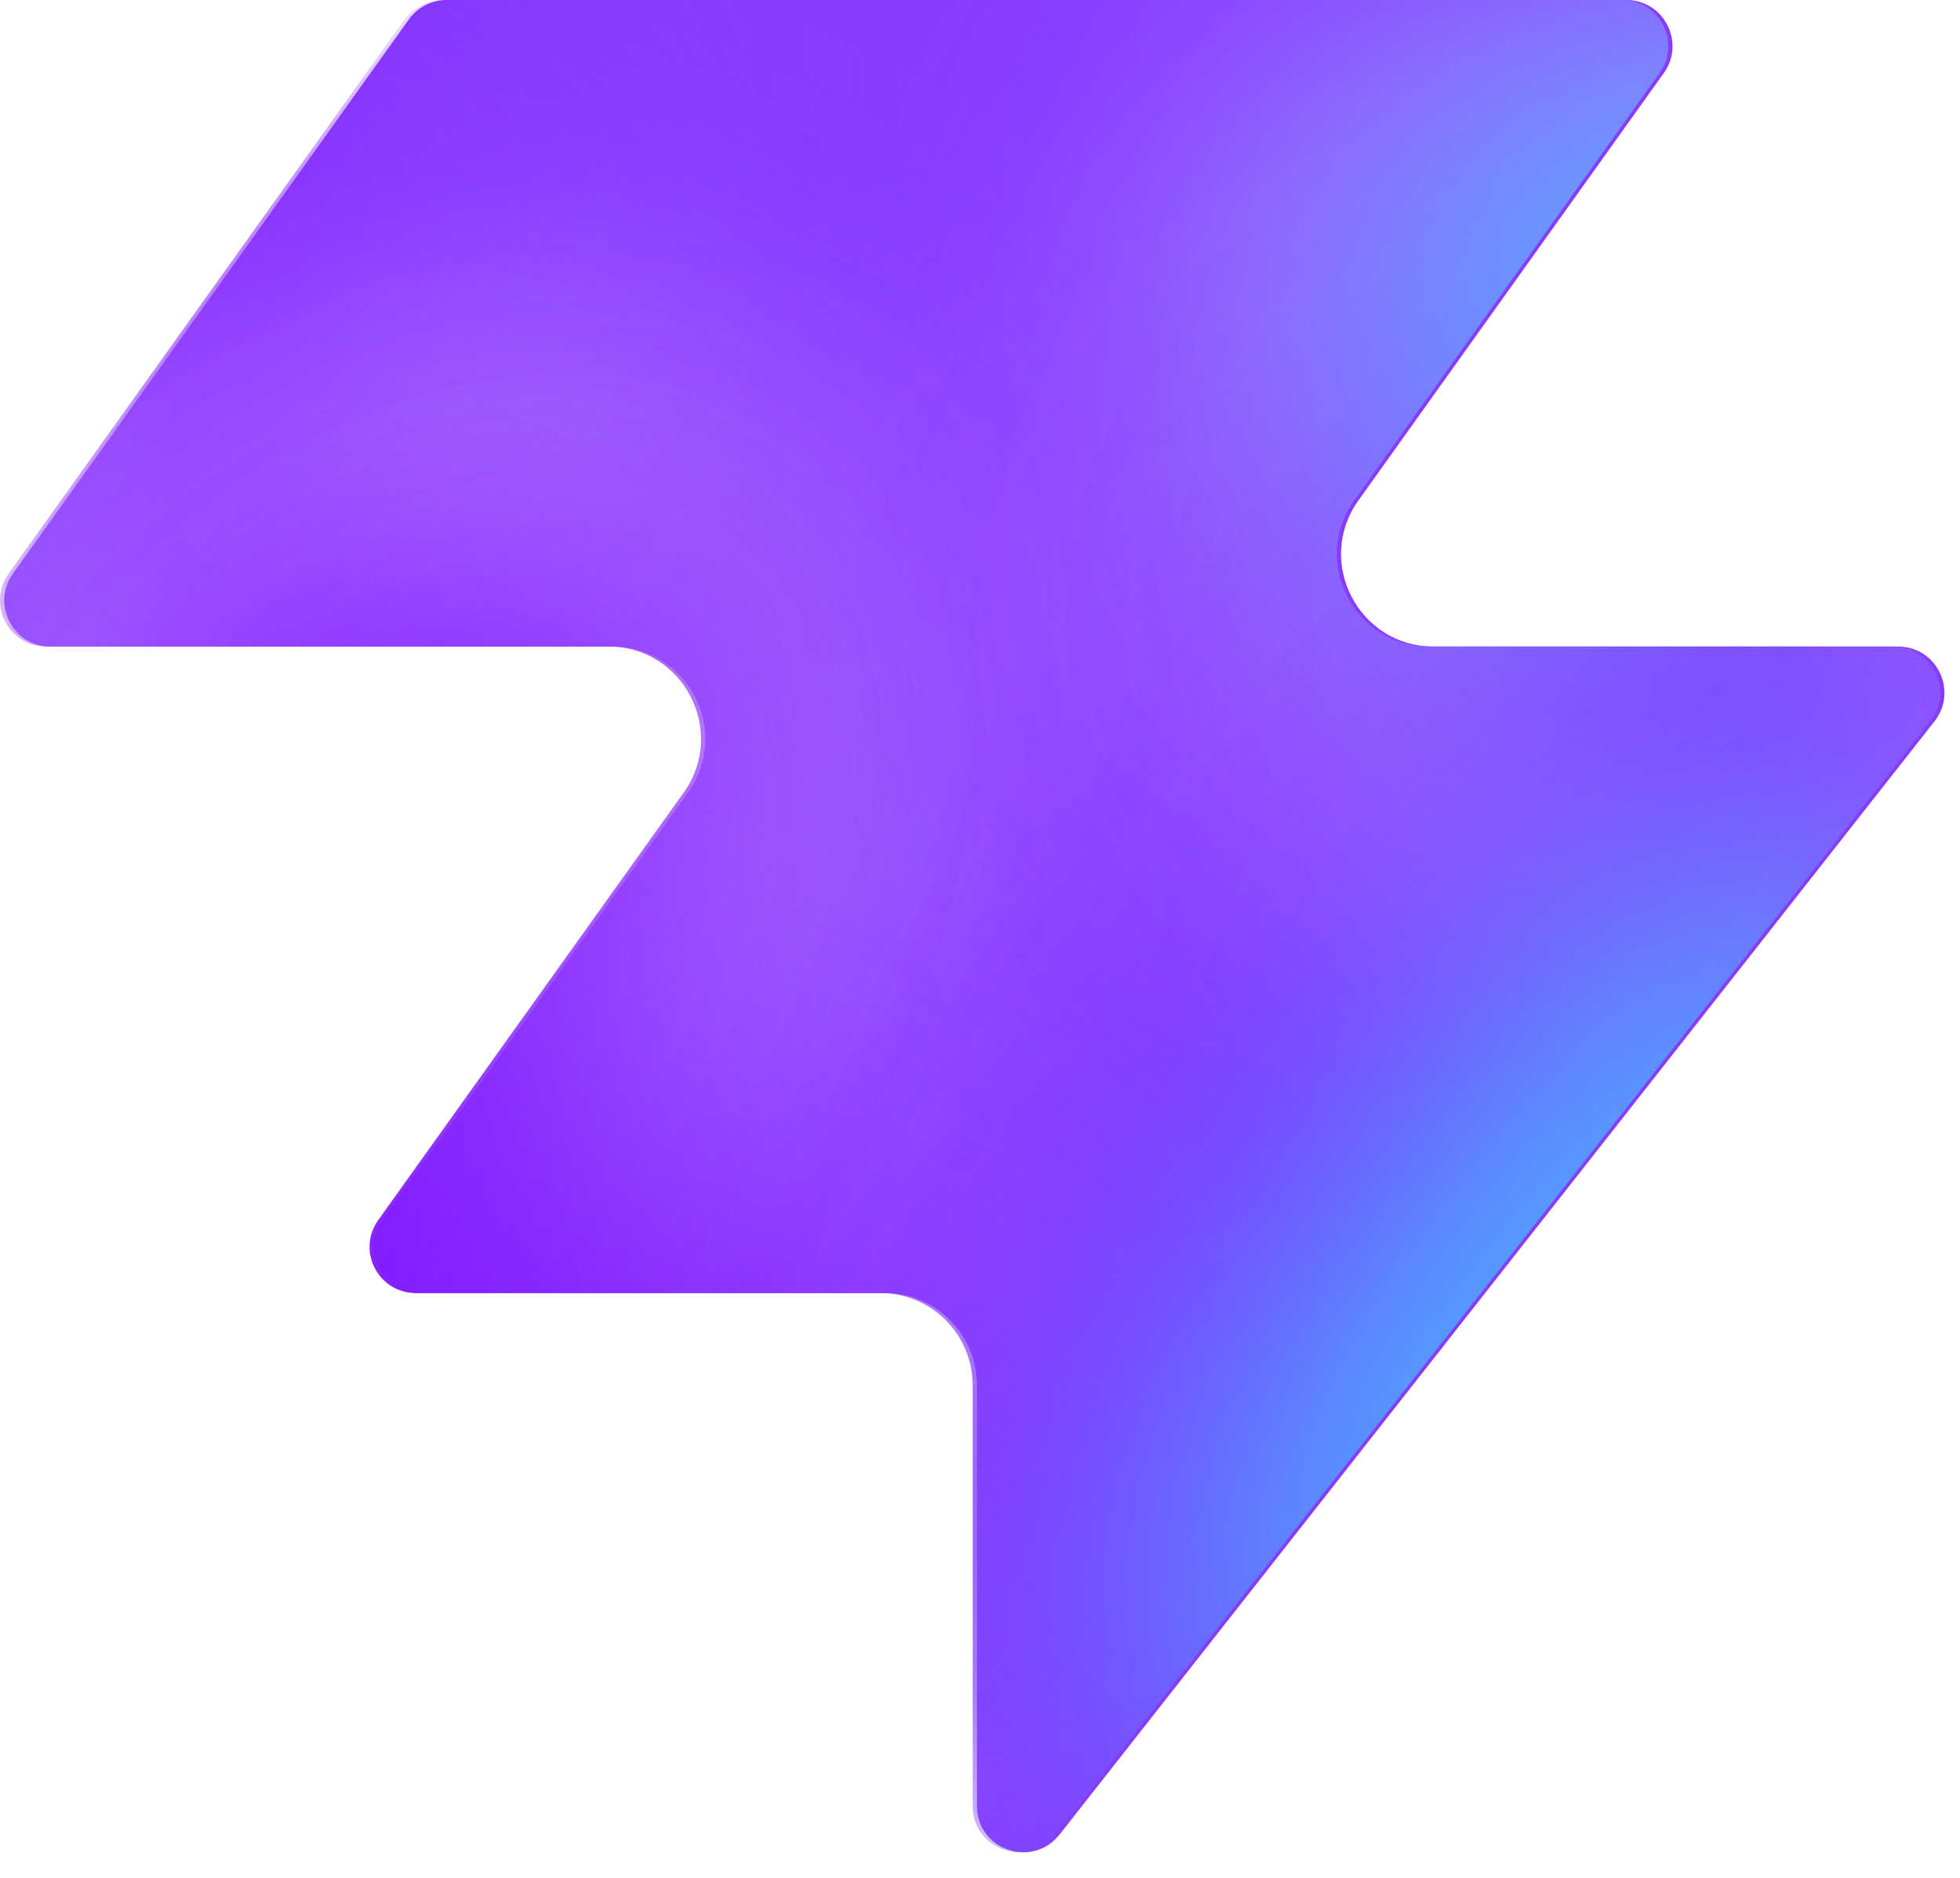
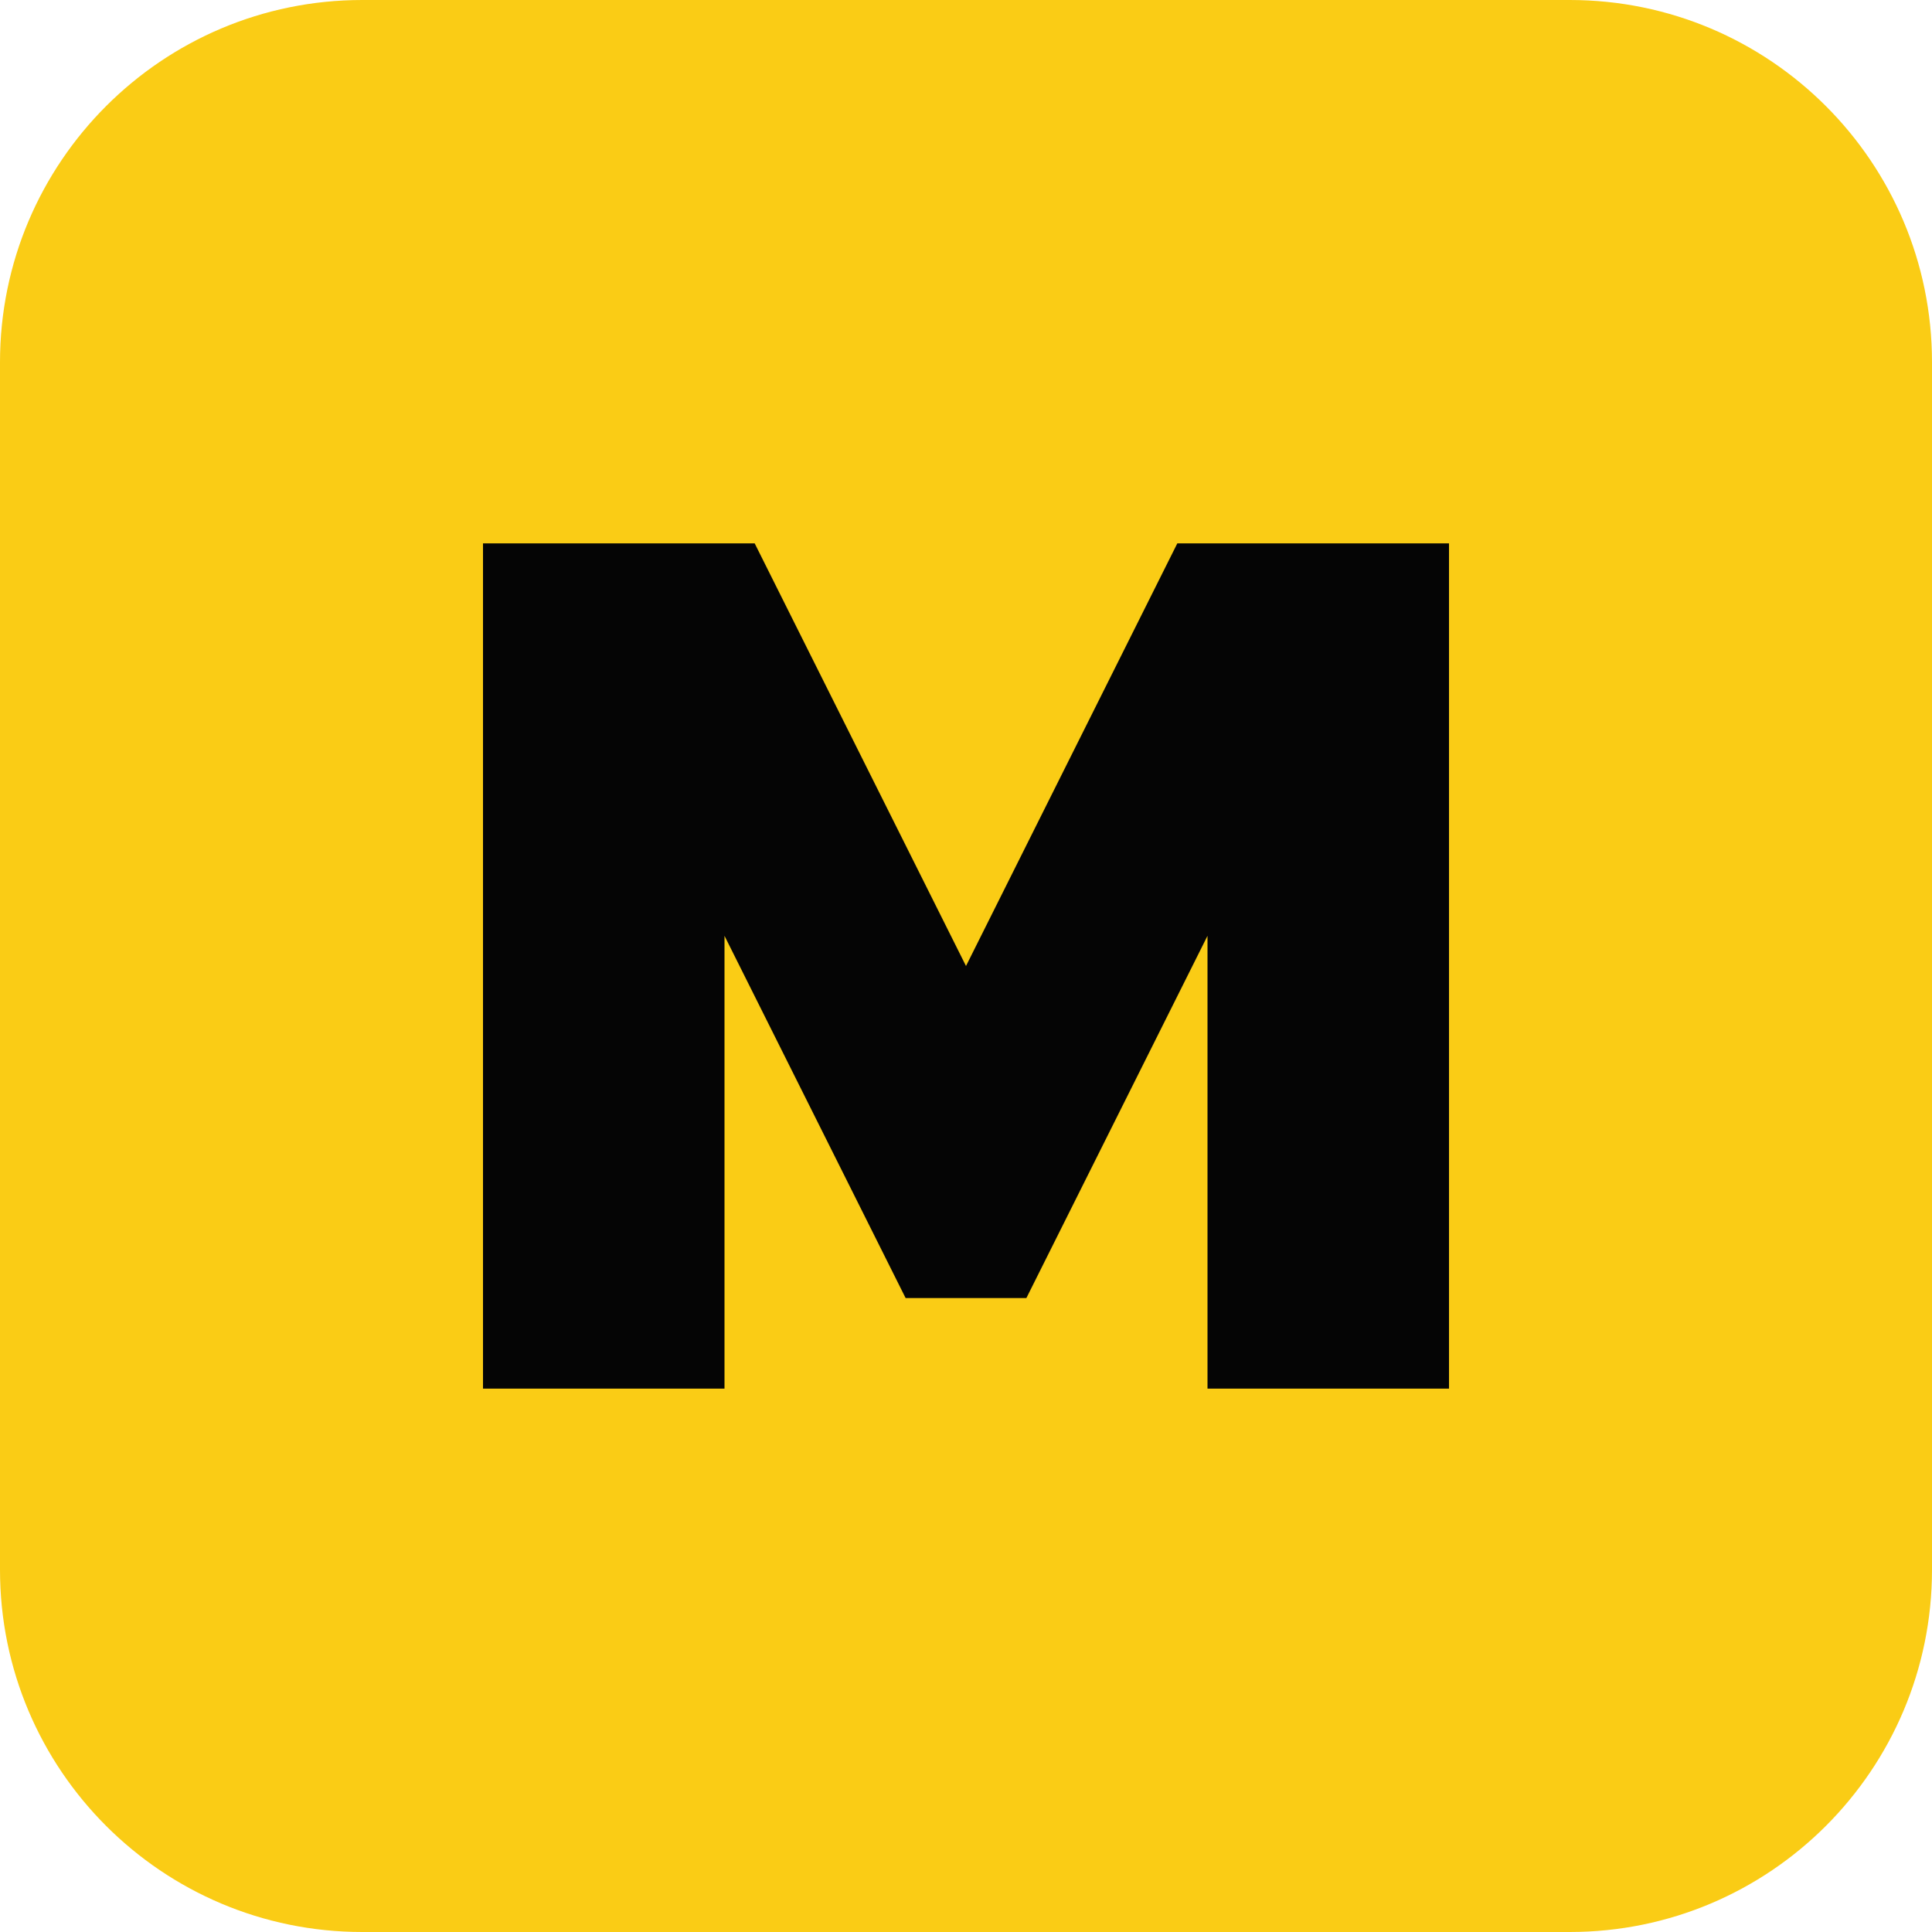
- <svg xmlns="http://www.w3.org/2000/svg" width="48" height="46" fill="none" viewBox="0 0 48 46">
-   <path fill="#863bff" d="M25.946 44.938c-.664.845-2.021.375-2.021-.698V33.937a2.26 2.26 0 0 0-2.262-2.262H10.287c-.92 0-1.456-1.04-.92-1.788l7.48-10.471c1.07-1.497 0-3.578-1.842-3.578H1.237c-.92 0-1.456-1.04-.92-1.788L10.013.474c.214-.297.556-.474.92-.474h28.894c.92 0 1.456 1.04.92 1.788l-7.48 10.471c-1.07 1.498 0 3.579 1.842 3.579h11.377c.943 0 1.473 1.088.89 1.83L25.947 44.94z" style="fill:#863bff;fill:color(display-p3 .525 .23 1);fill-opacity:1" />
-   <mask id="a" width="48" height="46" x="0" y="0" maskUnits="userSpaceOnUse" style="mask-type:alpha">
-     <path fill="#000" d="M25.842 44.938c-.664.844-2.021.375-2.021-.698V33.937a2.26 2.26 0 0 0-2.262-2.262H10.183c-.92 0-1.456-1.04-.92-1.788l7.48-10.471c1.07-1.498 0-3.579-1.842-3.579H1.133c-.92 0-1.456-1.04-.92-1.787L9.91.473c.214-.297.556-.474.92-.474h28.894c.92 0 1.456 1.04.92 1.788l-7.48 10.471c-1.07 1.498 0 3.578 1.842 3.578h11.377c.943 0 1.473 1.088.89 1.832L25.843 44.94z" style="fill:#000;fill-opacity:1" />
-   </mask>
-   <g mask="url(#a)">
-     <g filter="url(#b)">
-       <ellipse cx="5.508" cy="14.704" fill="#ede6ff" rx="5.508" ry="14.704" style="fill:#ede6ff;fill:color(display-p3 .927 .903 1);fill-opacity:1" transform="matrix(.00324 1 1 -.00324 -4.47 31.516)" />
-     </g>
-     <g filter="url(#c)">
-       <ellipse cx="10.399" cy="29.851" fill="#ede6ff" rx="10.399" ry="29.851" style="fill:#ede6ff;fill:color(display-p3 .927 .903 1);fill-opacity:1" transform="matrix(.00324 1 1 -.00324 -39.328 7.883)" />
-     </g>
-     <g filter="url(#d)">
-       <ellipse cx="5.508" cy="30.487" fill="#7e14ff" rx="5.508" ry="30.487" style="fill:#7e14ff;fill:color(display-p3 .492 .077 1);fill-opacity:1" transform="rotate(89.814 -25.913 -14.639)scale(1 -1)" />
-     </g>
-     <g filter="url(#e)">
-       <ellipse cx="5.508" cy="30.599" fill="#7e14ff" rx="5.508" ry="30.599" style="fill:#7e14ff;fill:color(display-p3 .492 .077 1);fill-opacity:1" transform="rotate(89.814 -32.644 -3.334)scale(1 -1)" />
-     </g>
-     <g filter="url(#f)">
-       <ellipse cx="5.508" cy="30.599" fill="#7e14ff" rx="5.508" ry="30.599" style="fill:#7e14ff;fill:color(display-p3 .492 .077 1);fill-opacity:1" transform="matrix(.00324 1 1 -.00324 -34.34 30.47)" />
-     </g>
-     <g filter="url(#g)">
-       <ellipse cx="14.072" cy="22.078" fill="#ede6ff" rx="14.072" ry="22.078" style="fill:#ede6ff;fill:color(display-p3 .927 .903 1);fill-opacity:1" transform="rotate(93.35 24.506 48.493)scale(-1 1)" />
-     </g>
-     <g filter="url(#h)">
-       <ellipse cx="3.47" cy="21.501" fill="#7e14ff" rx="3.47" ry="21.501" style="fill:#7e14ff;fill:color(display-p3 .492 .077 1);fill-opacity:1" transform="rotate(89.009 28.708 47.59)scale(-1 1)" />
-     </g>
-     <g filter="url(#i)">
-       <ellipse cx="3.47" cy="21.501" fill="#7e14ff" rx="3.47" ry="21.501" style="fill:#7e14ff;fill:color(display-p3 .492 .077 1);fill-opacity:1" transform="rotate(89.009 28.708 47.59)scale(-1 1)" />
-     </g>
-     <g filter="url(#j)">
-       <ellipse cx=".387" cy="8.972" fill="#7e14ff" rx="4.407" ry="29.108" style="fill:#7e14ff;fill:color(display-p3 .492 .077 1);fill-opacity:1" transform="rotate(39.51 .387 8.972)" />
-     </g>
-     <g filter="url(#k)">
-       <ellipse cx="47.523" cy="-6.092" fill="#7e14ff" rx="4.407" ry="29.108" style="fill:#7e14ff;fill:color(display-p3 .492 .077 1);fill-opacity:1" transform="rotate(37.892 47.523 -6.092)" />
-     </g>
-     <g filter="url(#l)">
-       <ellipse cx="41.412" cy="6.333" fill="#47bfff" rx="5.971" ry="9.665" style="fill:#47bfff;fill:color(display-p3 .28 .748 1);fill-opacity:1" transform="rotate(37.892 41.412 6.333)" />
-     </g>
-     <g filter="url(#m)">
-       <ellipse cx="-1.879" cy="38.332" fill="#7e14ff" rx="4.407" ry="29.108" style="fill:#7e14ff;fill:color(display-p3 .492 .077 1);fill-opacity:1" transform="rotate(37.892 -1.88 38.332)" />
-     </g>
-     <g filter="url(#n)">
-       <ellipse cx="-1.879" cy="38.332" fill="#7e14ff" rx="4.407" ry="29.108" style="fill:#7e14ff;fill:color(display-p3 .492 .077 1);fill-opacity:1" transform="rotate(37.892 -1.88 38.332)" />
-     </g>
-     <g filter="url(#o)">
-       <ellipse cx="35.651" cy="29.907" fill="#7e14ff" rx="4.407" ry="29.108" style="fill:#7e14ff;fill:color(display-p3 .492 .077 1);fill-opacity:1" transform="rotate(37.892 35.651 29.907)" />
-     </g>
-     <g filter="url(#p)">
-       <ellipse cx="38.418" cy="32.4" fill="#47bfff" rx="5.971" ry="15.297" style="fill:#47bfff;fill:color(display-p3 .28 .748 1);fill-opacity:1" transform="rotate(37.892 38.418 32.4)" />
-     </g>
-   </g>
-   <defs>
-     <filter id="b" width="60.045" height="41.654" x="-19.77" y="16.149" color-interpolation-filters="sRGB" filterUnits="userSpaceOnUse">
-       <feFlood flood-opacity="0" result="BackgroundImageFix" />
-       <feBlend in="SourceGraphic" in2="BackgroundImageFix" result="shape" />
-       <feGaussianBlur result="effect1_foregroundBlur_2002_17158" stdDeviation="7.659" />
-     </filter>
-     <filter id="c" width="90.34" height="51.437" x="-54.613" y="-7.533" color-interpolation-filters="sRGB" filterUnits="userSpaceOnUse">
-       <feFlood flood-opacity="0" result="BackgroundImageFix" />
-       <feBlend in="SourceGraphic" in2="BackgroundImageFix" result="shape" />
-       <feGaussianBlur result="effect1_foregroundBlur_2002_17158" stdDeviation="7.659" />
-     </filter>
-     <filter id="d" width="79.355" height="29.4" x="-49.64" y="2.03" color-interpolation-filters="sRGB" filterUnits="userSpaceOnUse">
-       <feFlood flood-opacity="0" result="BackgroundImageFix" />
-       <feBlend in="SourceGraphic" in2="BackgroundImageFix" result="shape" />
-       <feGaussianBlur result="effect1_foregroundBlur_2002_17158" stdDeviation="4.596" />
-     </filter>
-     <filter id="e" width="79.579" height="29.4" x="-45.045" y="20.029" color-interpolation-filters="sRGB" filterUnits="userSpaceOnUse">
-       <feFlood flood-opacity="0" result="BackgroundImageFix" />
-       <feBlend in="SourceGraphic" in2="BackgroundImageFix" result="shape" />
-       <feGaussianBlur result="effect1_foregroundBlur_2002_17158" stdDeviation="4.596" />
-     </filter>
-     <filter id="f" width="79.579" height="29.4" x="-43.513" y="21.178" color-interpolation-filters="sRGB" filterUnits="userSpaceOnUse">
-       <feFlood flood-opacity="0" result="BackgroundImageFix" />
-       <feBlend in="SourceGraphic" in2="BackgroundImageFix" result="shape" />
-       <feGaussianBlur result="effect1_foregroundBlur_2002_17158" stdDeviation="4.596" />
-     </filter>
-     <filter id="g" width="74.749" height="58.852" x="15.756" y="-17.901" color-interpolation-filters="sRGB" filterUnits="userSpaceOnUse">
-       <feFlood flood-opacity="0" result="BackgroundImageFix" />
-       <feBlend in="SourceGraphic" in2="BackgroundImageFix" result="shape" />
-       <feGaussianBlur result="effect1_foregroundBlur_2002_17158" stdDeviation="7.659" />
-     </filter>
-     <filter id="h" width="61.377" height="25.362" x="23.548" y="2.284" color-interpolation-filters="sRGB" filterUnits="userSpaceOnUse">
-       <feFlood flood-opacity="0" result="BackgroundImageFix" />
-       <feBlend in="SourceGraphic" in2="BackgroundImageFix" result="shape" />
-       <feGaussianBlur result="effect1_foregroundBlur_2002_17158" stdDeviation="4.596" />
-     </filter>
-     <filter id="i" width="61.377" height="25.362" x="23.548" y="2.284" color-interpolation-filters="sRGB" filterUnits="userSpaceOnUse">
-       <feFlood flood-opacity="0" result="BackgroundImageFix" />
-       <feBlend in="SourceGraphic" in2="BackgroundImageFix" result="shape" />
-       <feGaussianBlur result="effect1_foregroundBlur_2002_17158" stdDeviation="4.596" />
-     </filter>
-     <filter id="j" width="56.045" height="63.649" x="-27.636" y="-22.853" color-interpolation-filters="sRGB" filterUnits="userSpaceOnUse">
-       <feFlood flood-opacity="0" result="BackgroundImageFix" />
-       <feBlend in="SourceGraphic" in2="BackgroundImageFix" result="shape" />
-       <feGaussianBlur result="effect1_foregroundBlur_2002_17158" stdDeviation="4.596" />
-     </filter>
-     <filter id="k" width="54.814" height="64.646" x="20.116" y="-38.415" color-interpolation-filters="sRGB" filterUnits="userSpaceOnUse">
-       <feFlood flood-opacity="0" result="BackgroundImageFix" />
-       <feBlend in="SourceGraphic" in2="BackgroundImageFix" result="shape" />
-       <feGaussianBlur result="effect1_foregroundBlur_2002_17158" stdDeviation="4.596" />
-     </filter>
-     <filter id="l" width="33.541" height="35.313" x="24.641" y="-11.323" color-interpolation-filters="sRGB" filterUnits="userSpaceOnUse">
-       <feFlood flood-opacity="0" result="BackgroundImageFix" />
-       <feBlend in="SourceGraphic" in2="BackgroundImageFix" result="shape" />
-       <feGaussianBlur result="effect1_foregroundBlur_2002_17158" stdDeviation="4.596" />
-     </filter>
-     <filter id="m" width="54.814" height="64.646" x="-29.286" y="6.009" color-interpolation-filters="sRGB" filterUnits="userSpaceOnUse">
-       <feFlood flood-opacity="0" result="BackgroundImageFix" />
-       <feBlend in="SourceGraphic" in2="BackgroundImageFix" result="shape" />
-       <feGaussianBlur result="effect1_foregroundBlur_2002_17158" stdDeviation="4.596" />
-     </filter>
-     <filter id="n" width="54.814" height="64.646" x="-29.286" y="6.009" color-interpolation-filters="sRGB" filterUnits="userSpaceOnUse">
-       <feFlood flood-opacity="0" result="BackgroundImageFix" />
-       <feBlend in="SourceGraphic" in2="BackgroundImageFix" result="shape" />
-       <feGaussianBlur result="effect1_foregroundBlur_2002_17158" stdDeviation="4.596" />
-     </filter>
-     <filter id="o" width="54.814" height="64.646" x="8.244" y="-2.416" color-interpolation-filters="sRGB" filterUnits="userSpaceOnUse">
-       <feFlood flood-opacity="0" result="BackgroundImageFix" />
-       <feBlend in="SourceGraphic" in2="BackgroundImageFix" result="shape" />
-       <feGaussianBlur result="effect1_foregroundBlur_2002_17158" stdDeviation="4.596" />
-     </filter>
-     <filter id="p" width="39.409" height="43.623" x="18.713" y="10.588" color-interpolation-filters="sRGB" filterUnits="userSpaceOnUse">
-       <feFlood flood-opacity="0" result="BackgroundImageFix" />
-       <feBlend in="SourceGraphic" in2="BackgroundImageFix" result="shape" />
-       <feGaussianBlur result="effect1_foregroundBlur_2002_17158" stdDeviation="4.596" />
-     </filter>
-   </defs>
+ <svg xmlns="http://www.w3.org/2000/svg" viewBox="0 0 64 64">
+   <rect width="64" height="64" rx="12" fill="#facc15" />
+   <path d="M16 46V18h9l7 14 7-14h9v28h-8V31l-6 12h-4l-6-12v15z" fill="#050505" />
</svg>
